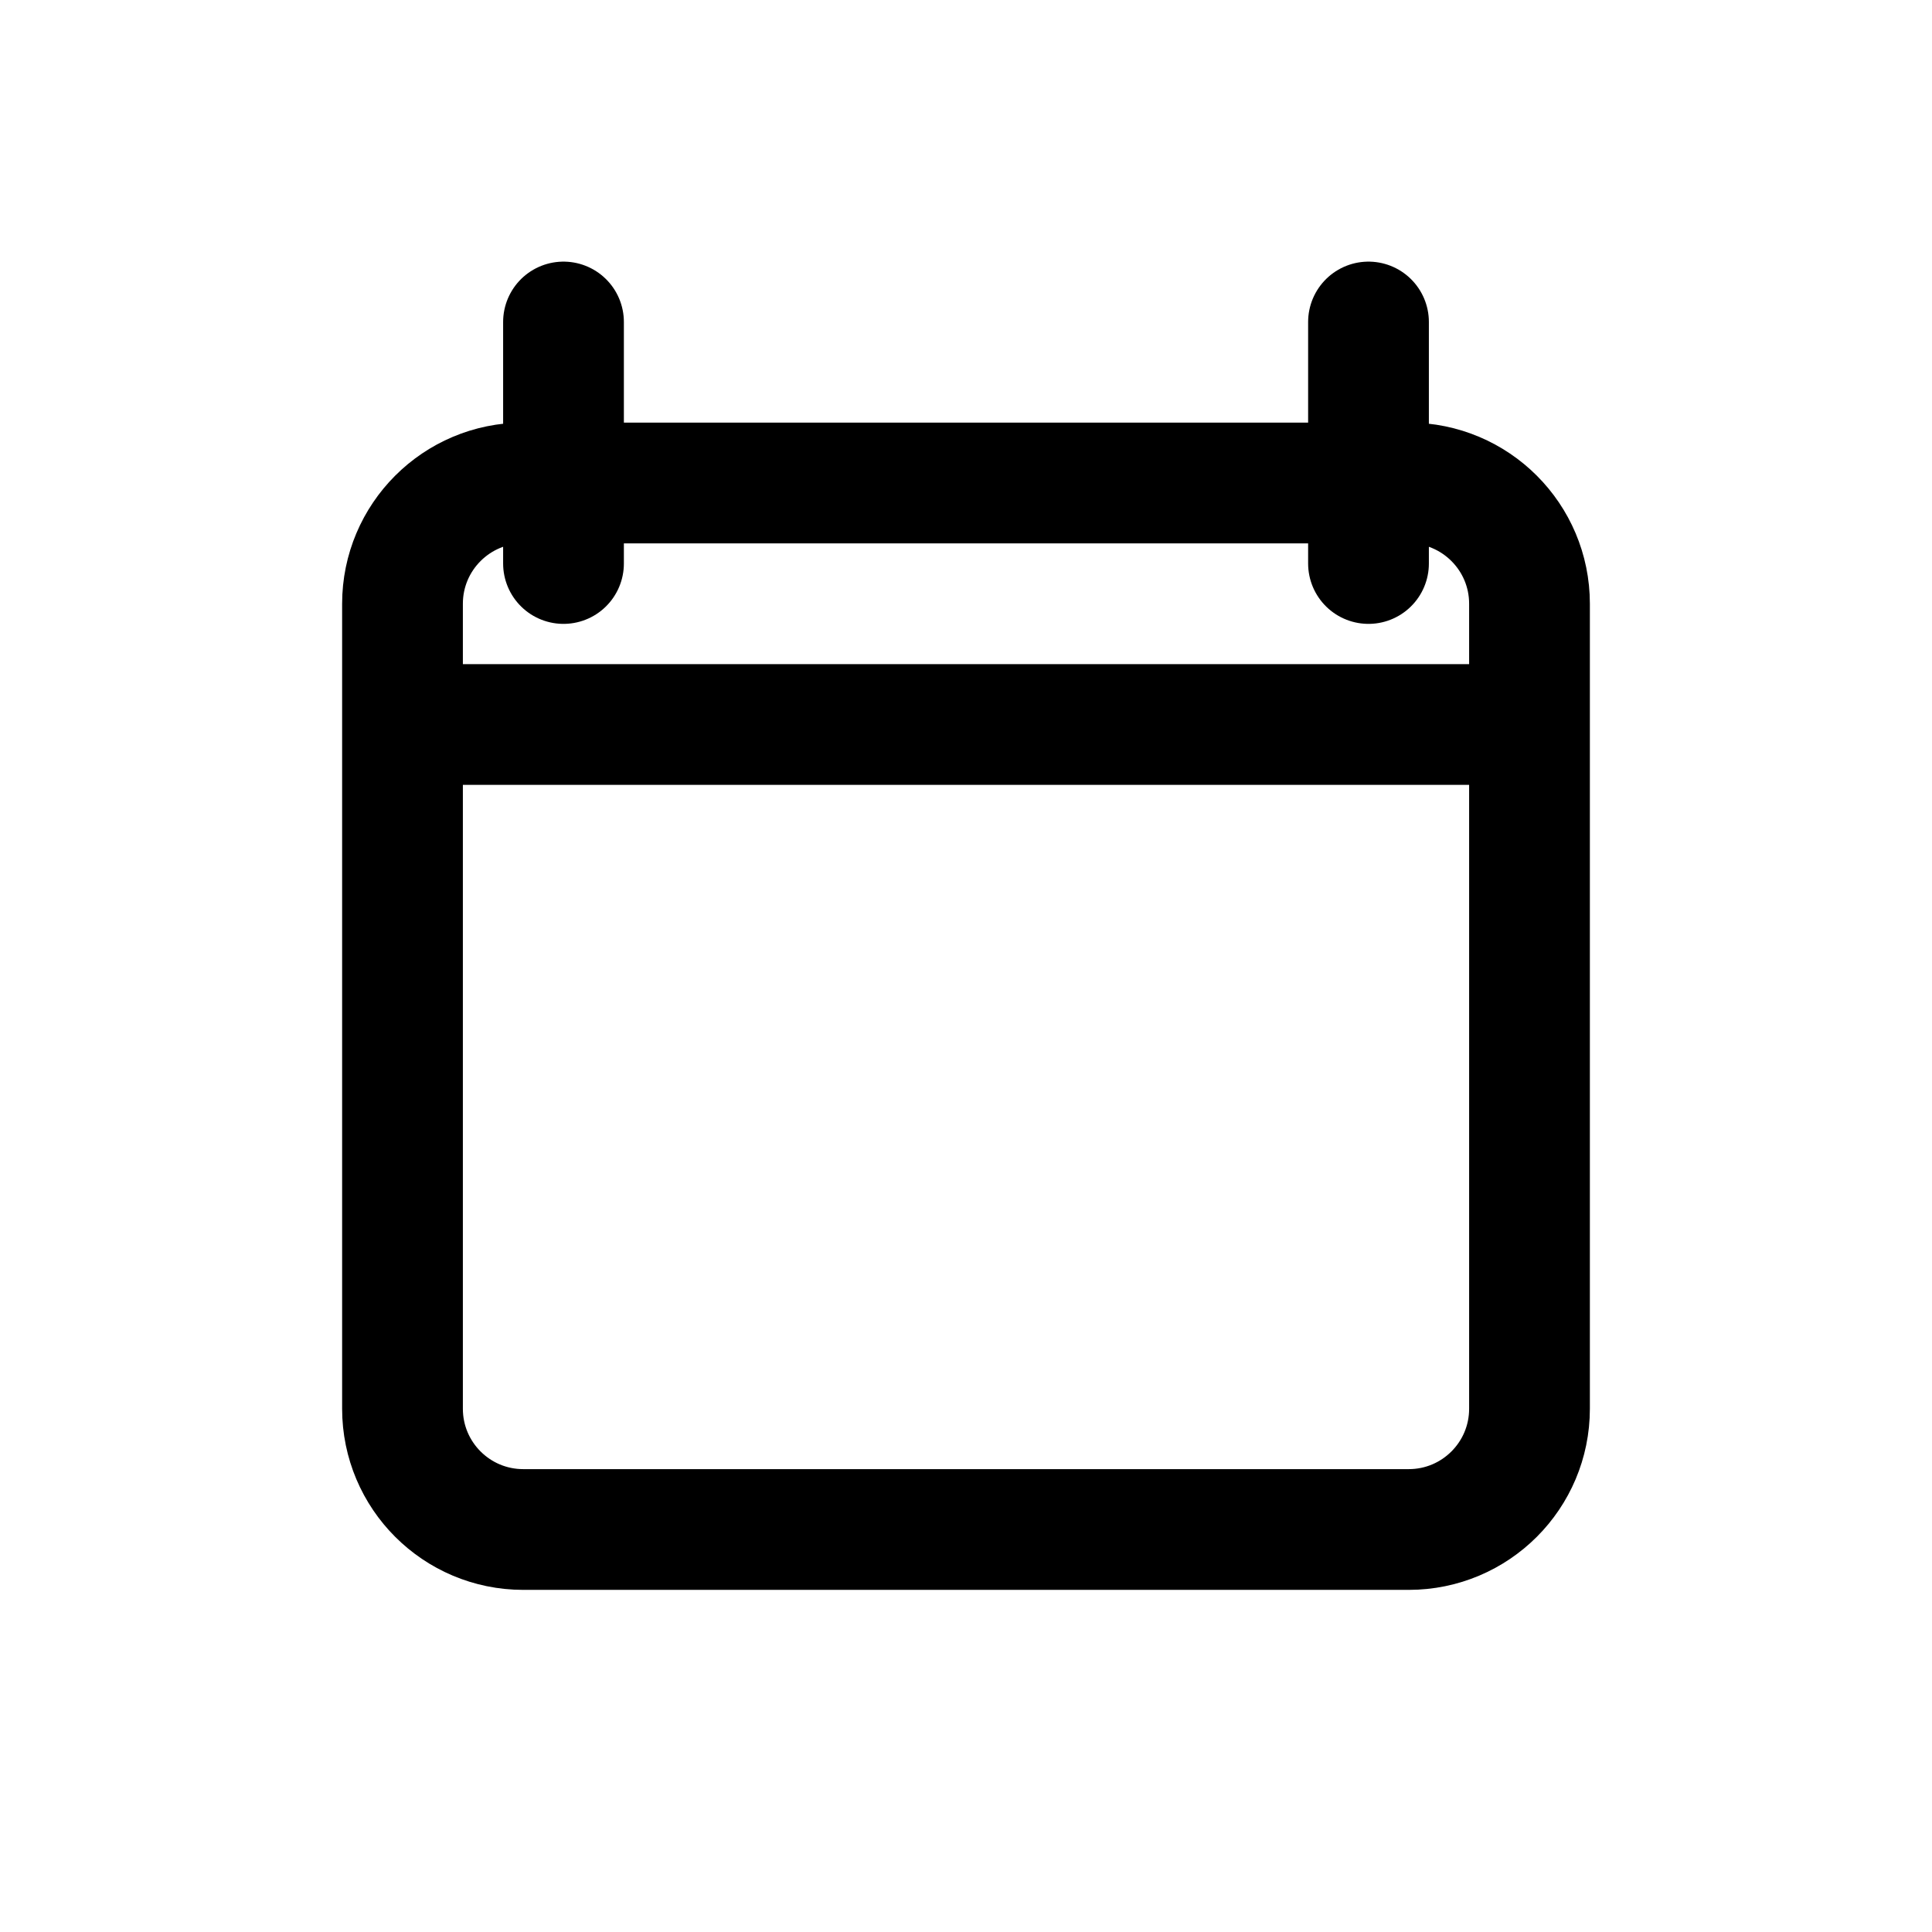
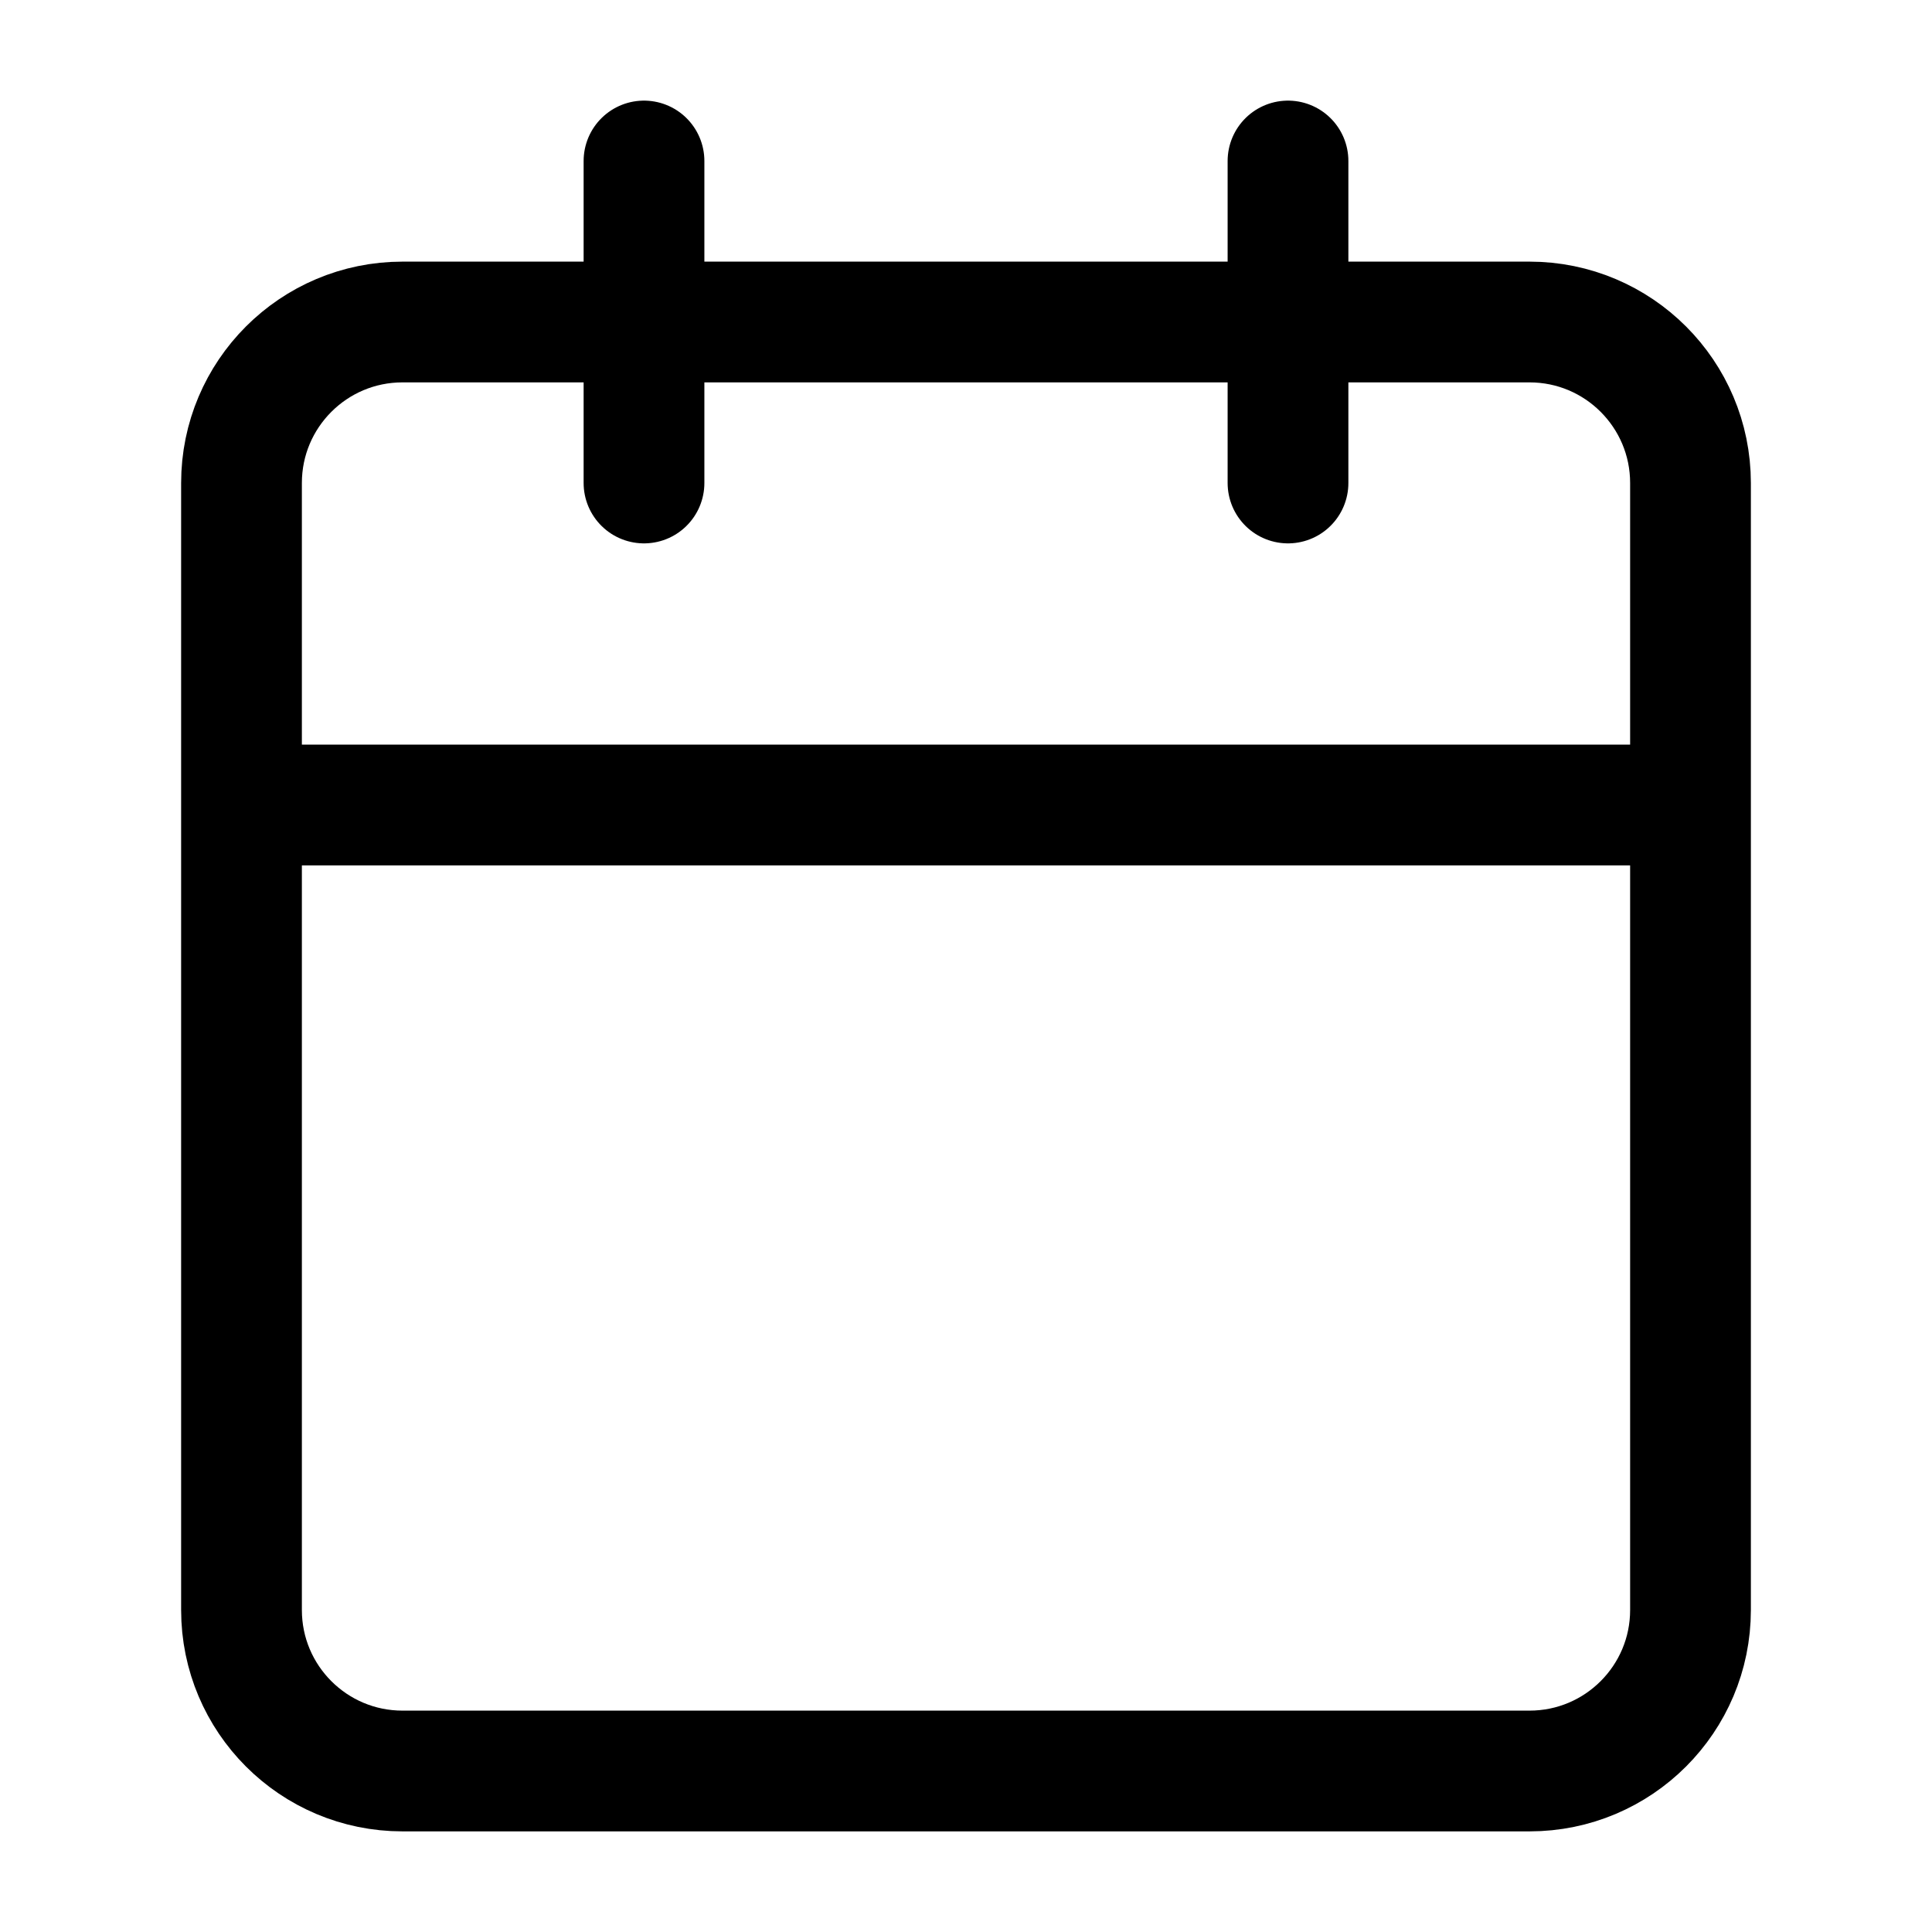
- <svg xmlns="http://www.w3.org/2000/svg" viewBox="0 0 24 24">
-   <path d="M7 4v3M17 4v3M5 9h14M6.5 6h11A1.5 1.5 0 0 1 19 7.5v10A1.5 1.5 0 0 1 17.5 19h-11A1.5 1.5 0 0 1 5 17.5v-10A1.5 1.5 0 0 1 6.5 6Z" fill="none" stroke="currentColor" stroke-width="1.5" stroke-linecap="round" stroke-linejoin="round" />
+ <svg viewBox="0 0 24 24" fill="none" stroke="currentColor" stroke-width="1.5" stroke-linecap="round" stroke-linejoin="round">
+   <path d="M21 6a2 2 0 0 0-2-2H5a2 2 0 0 0-2 2v14a2 2 0 0 0 2 2h14a2 2 0 0 0 2-2V6zM16 2v4M8 2v4M3 10h18" />
</svg>
